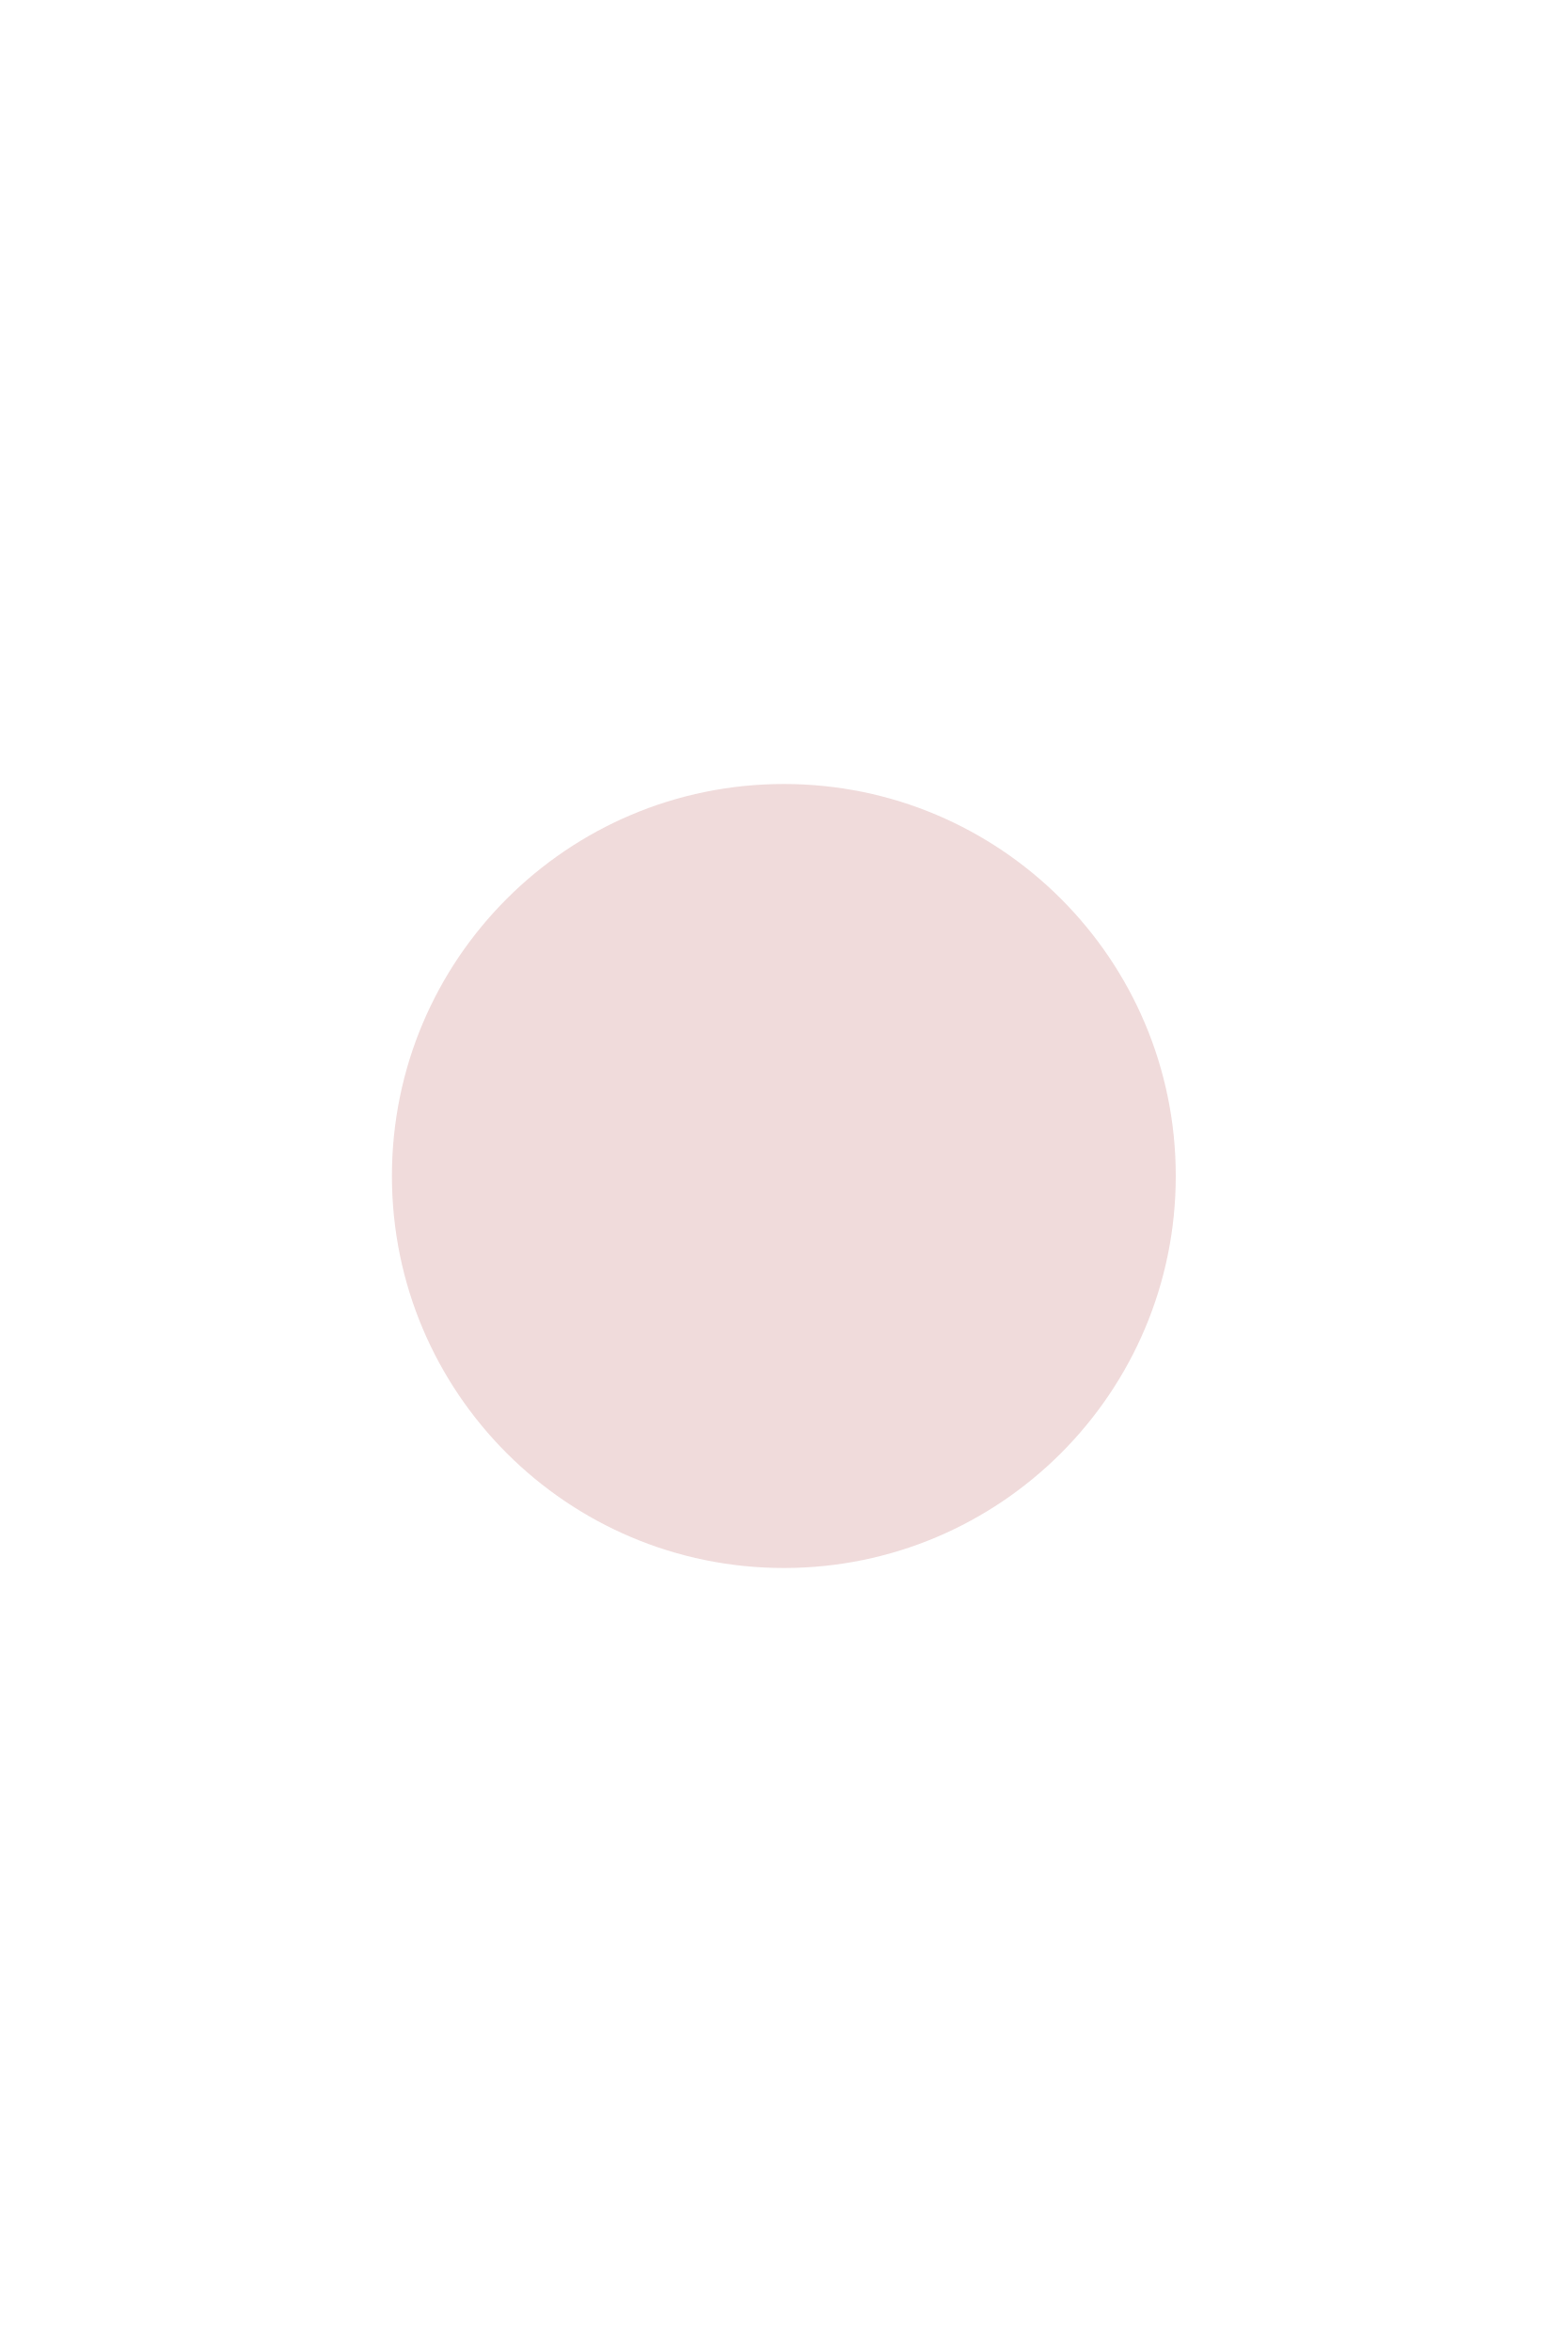
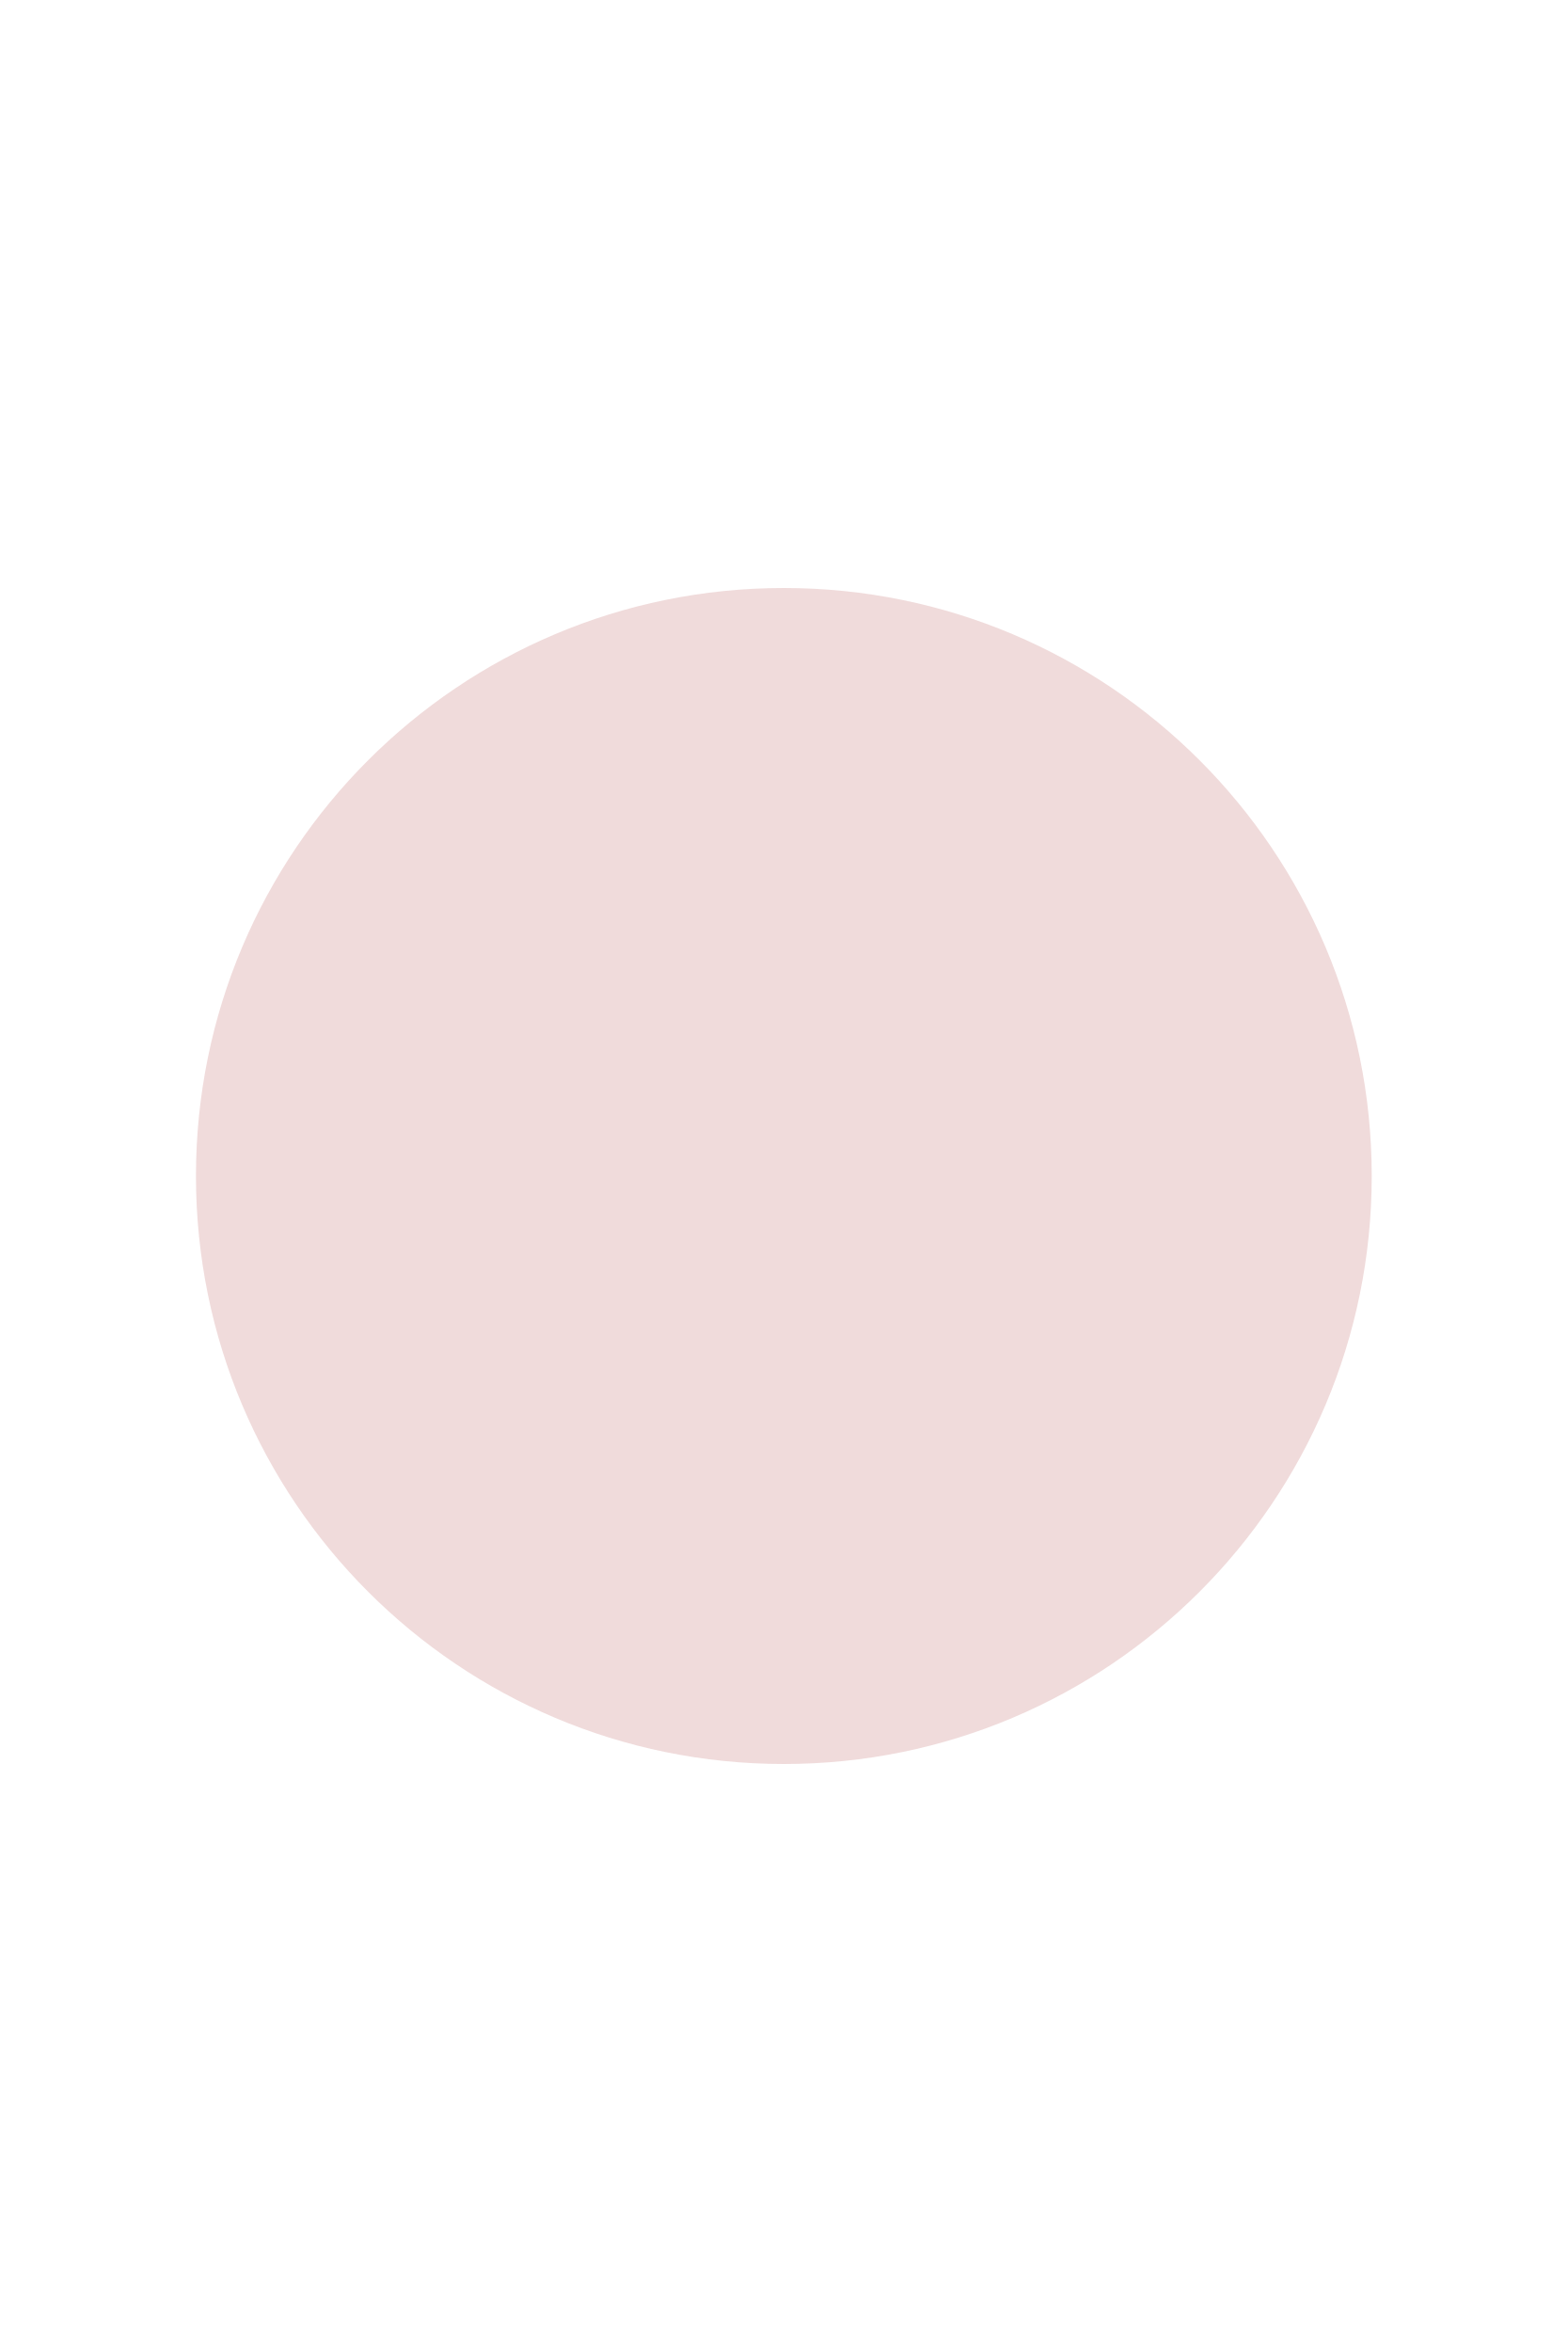
<svg xmlns="http://www.w3.org/2000/svg" preserveAspectRatio="none" overflow="visible" style="display: block;" width="8" height="12" viewBox="0 0 8 12" fill="none">
-   <g id="Screen 2">
-     <circle id="Dot" cx="4" cy="6" r="2" fill="#F0DBDB" />
+   <g id="Screen 1">
+     <circle id="Dot" cx="4" cy="6" r="3" fill="#F0DBDB" />
  </g>
</svg>
